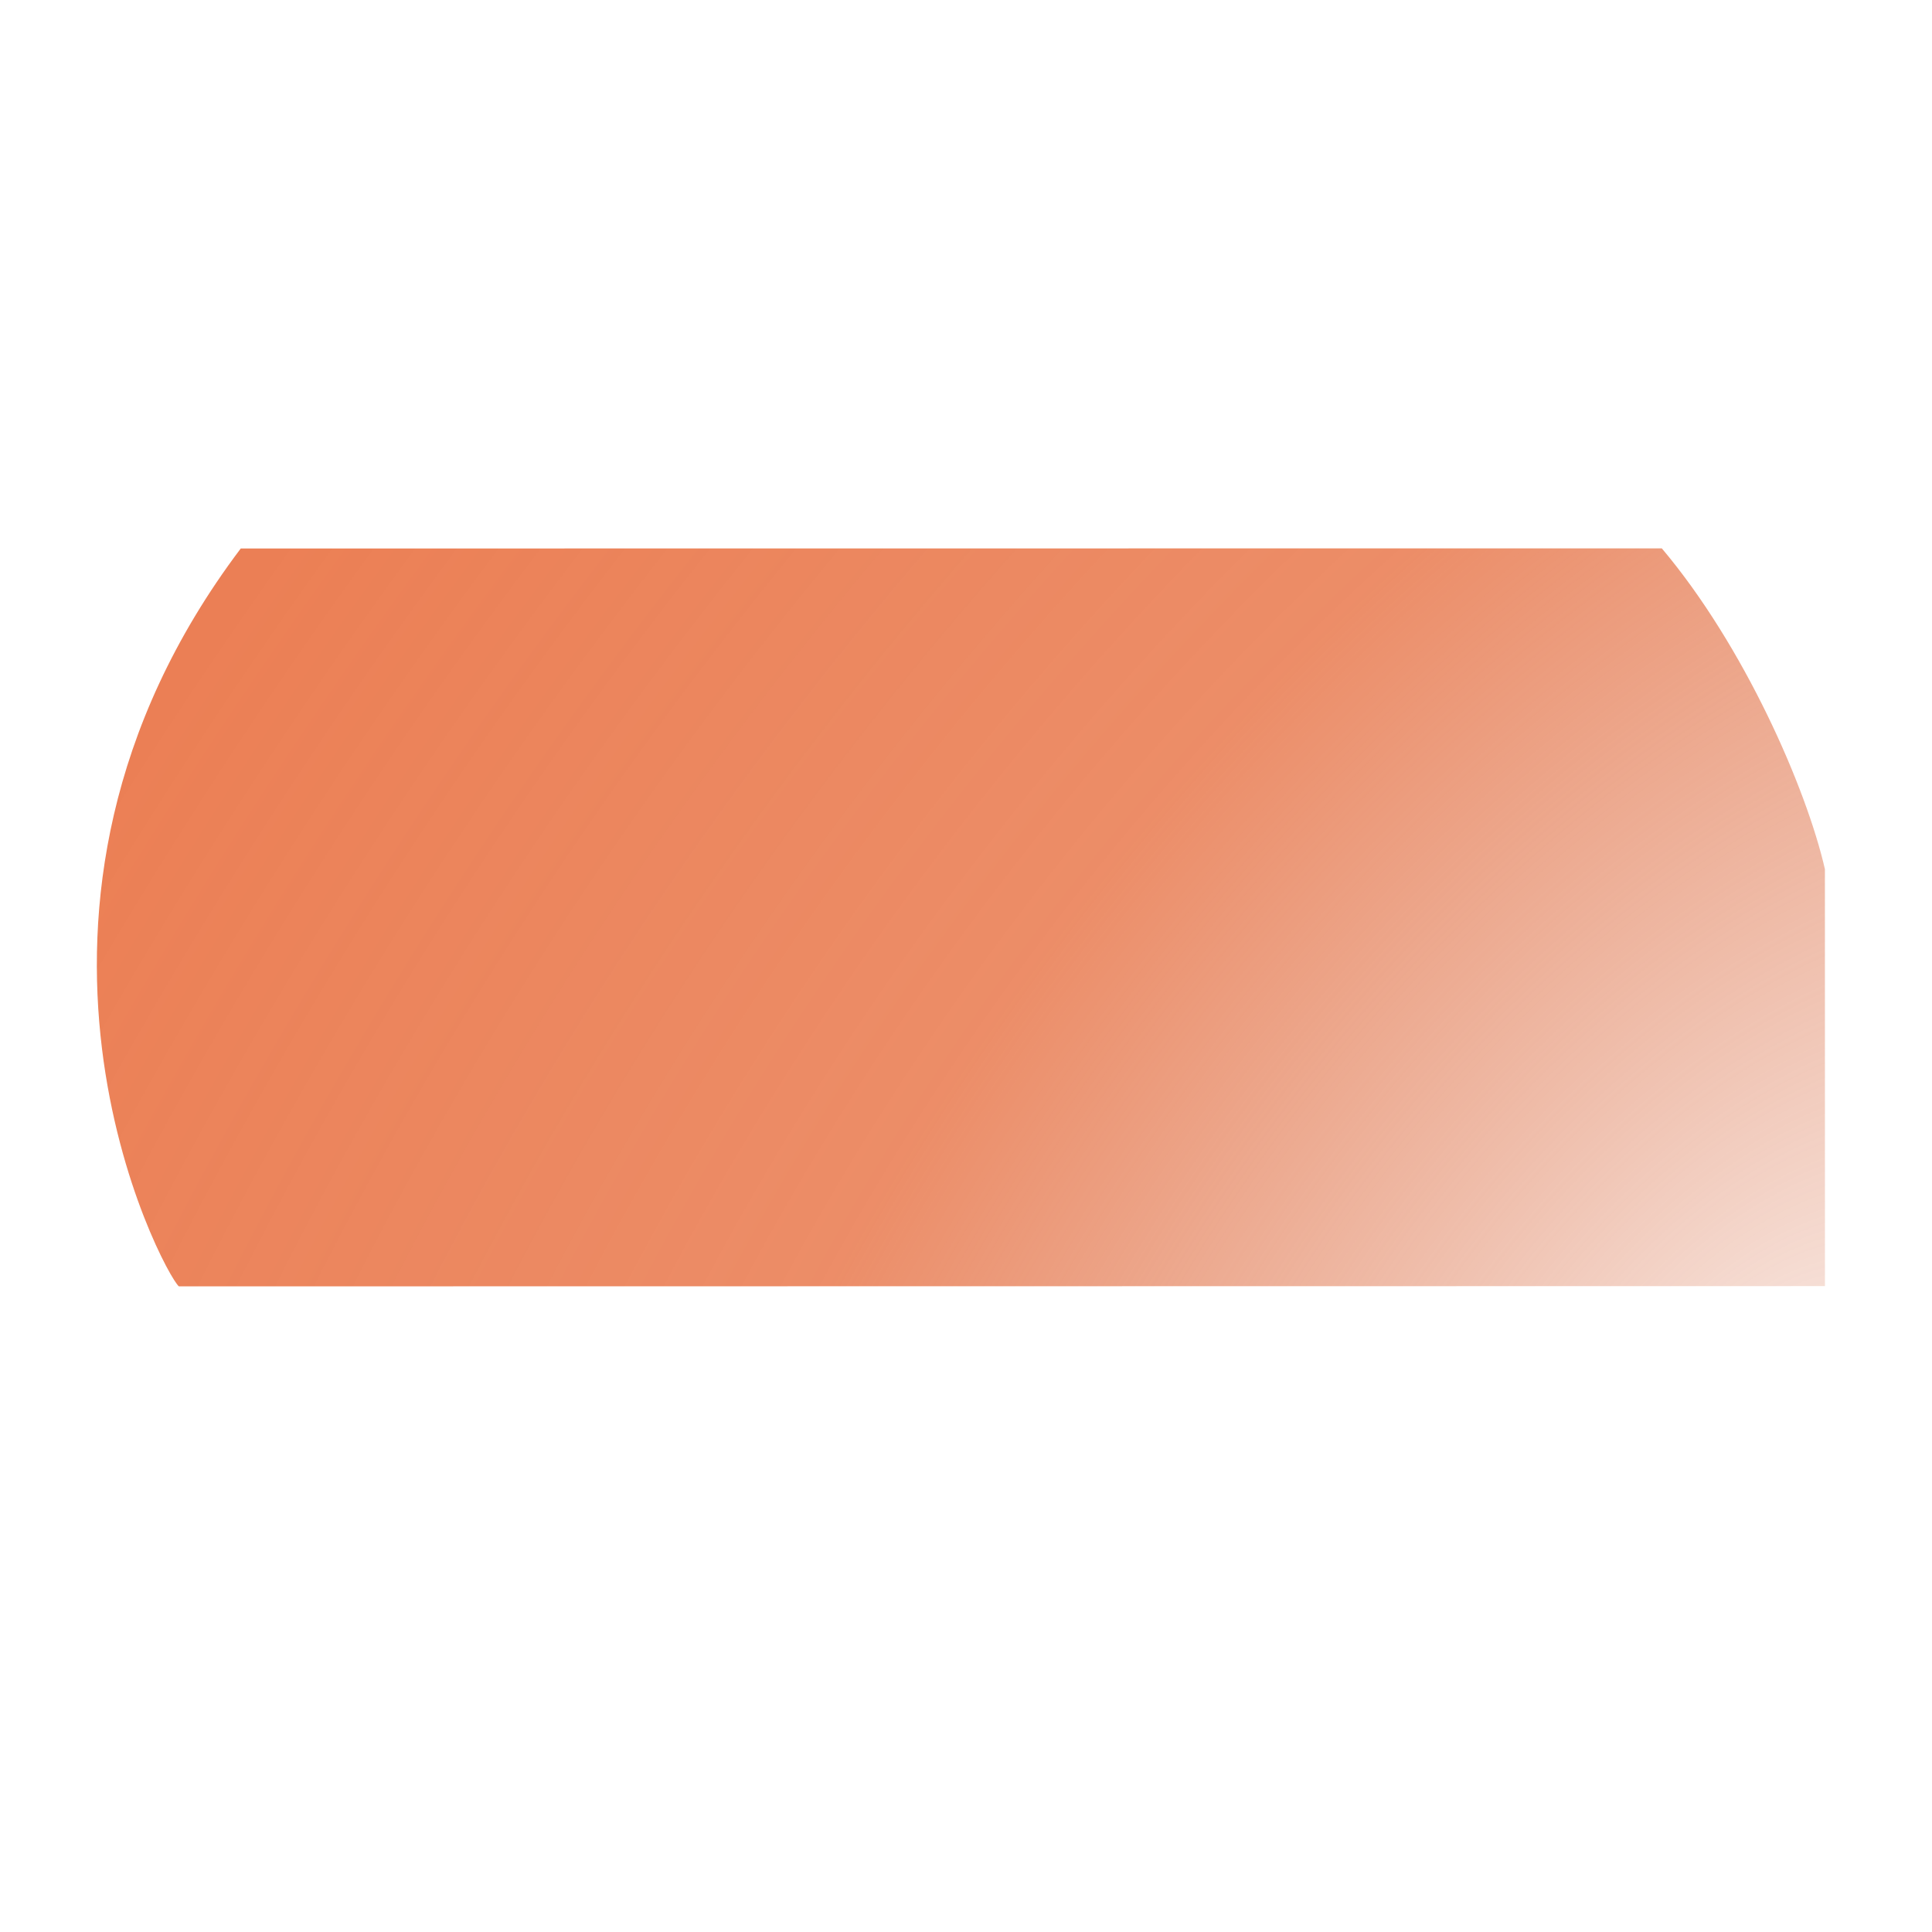
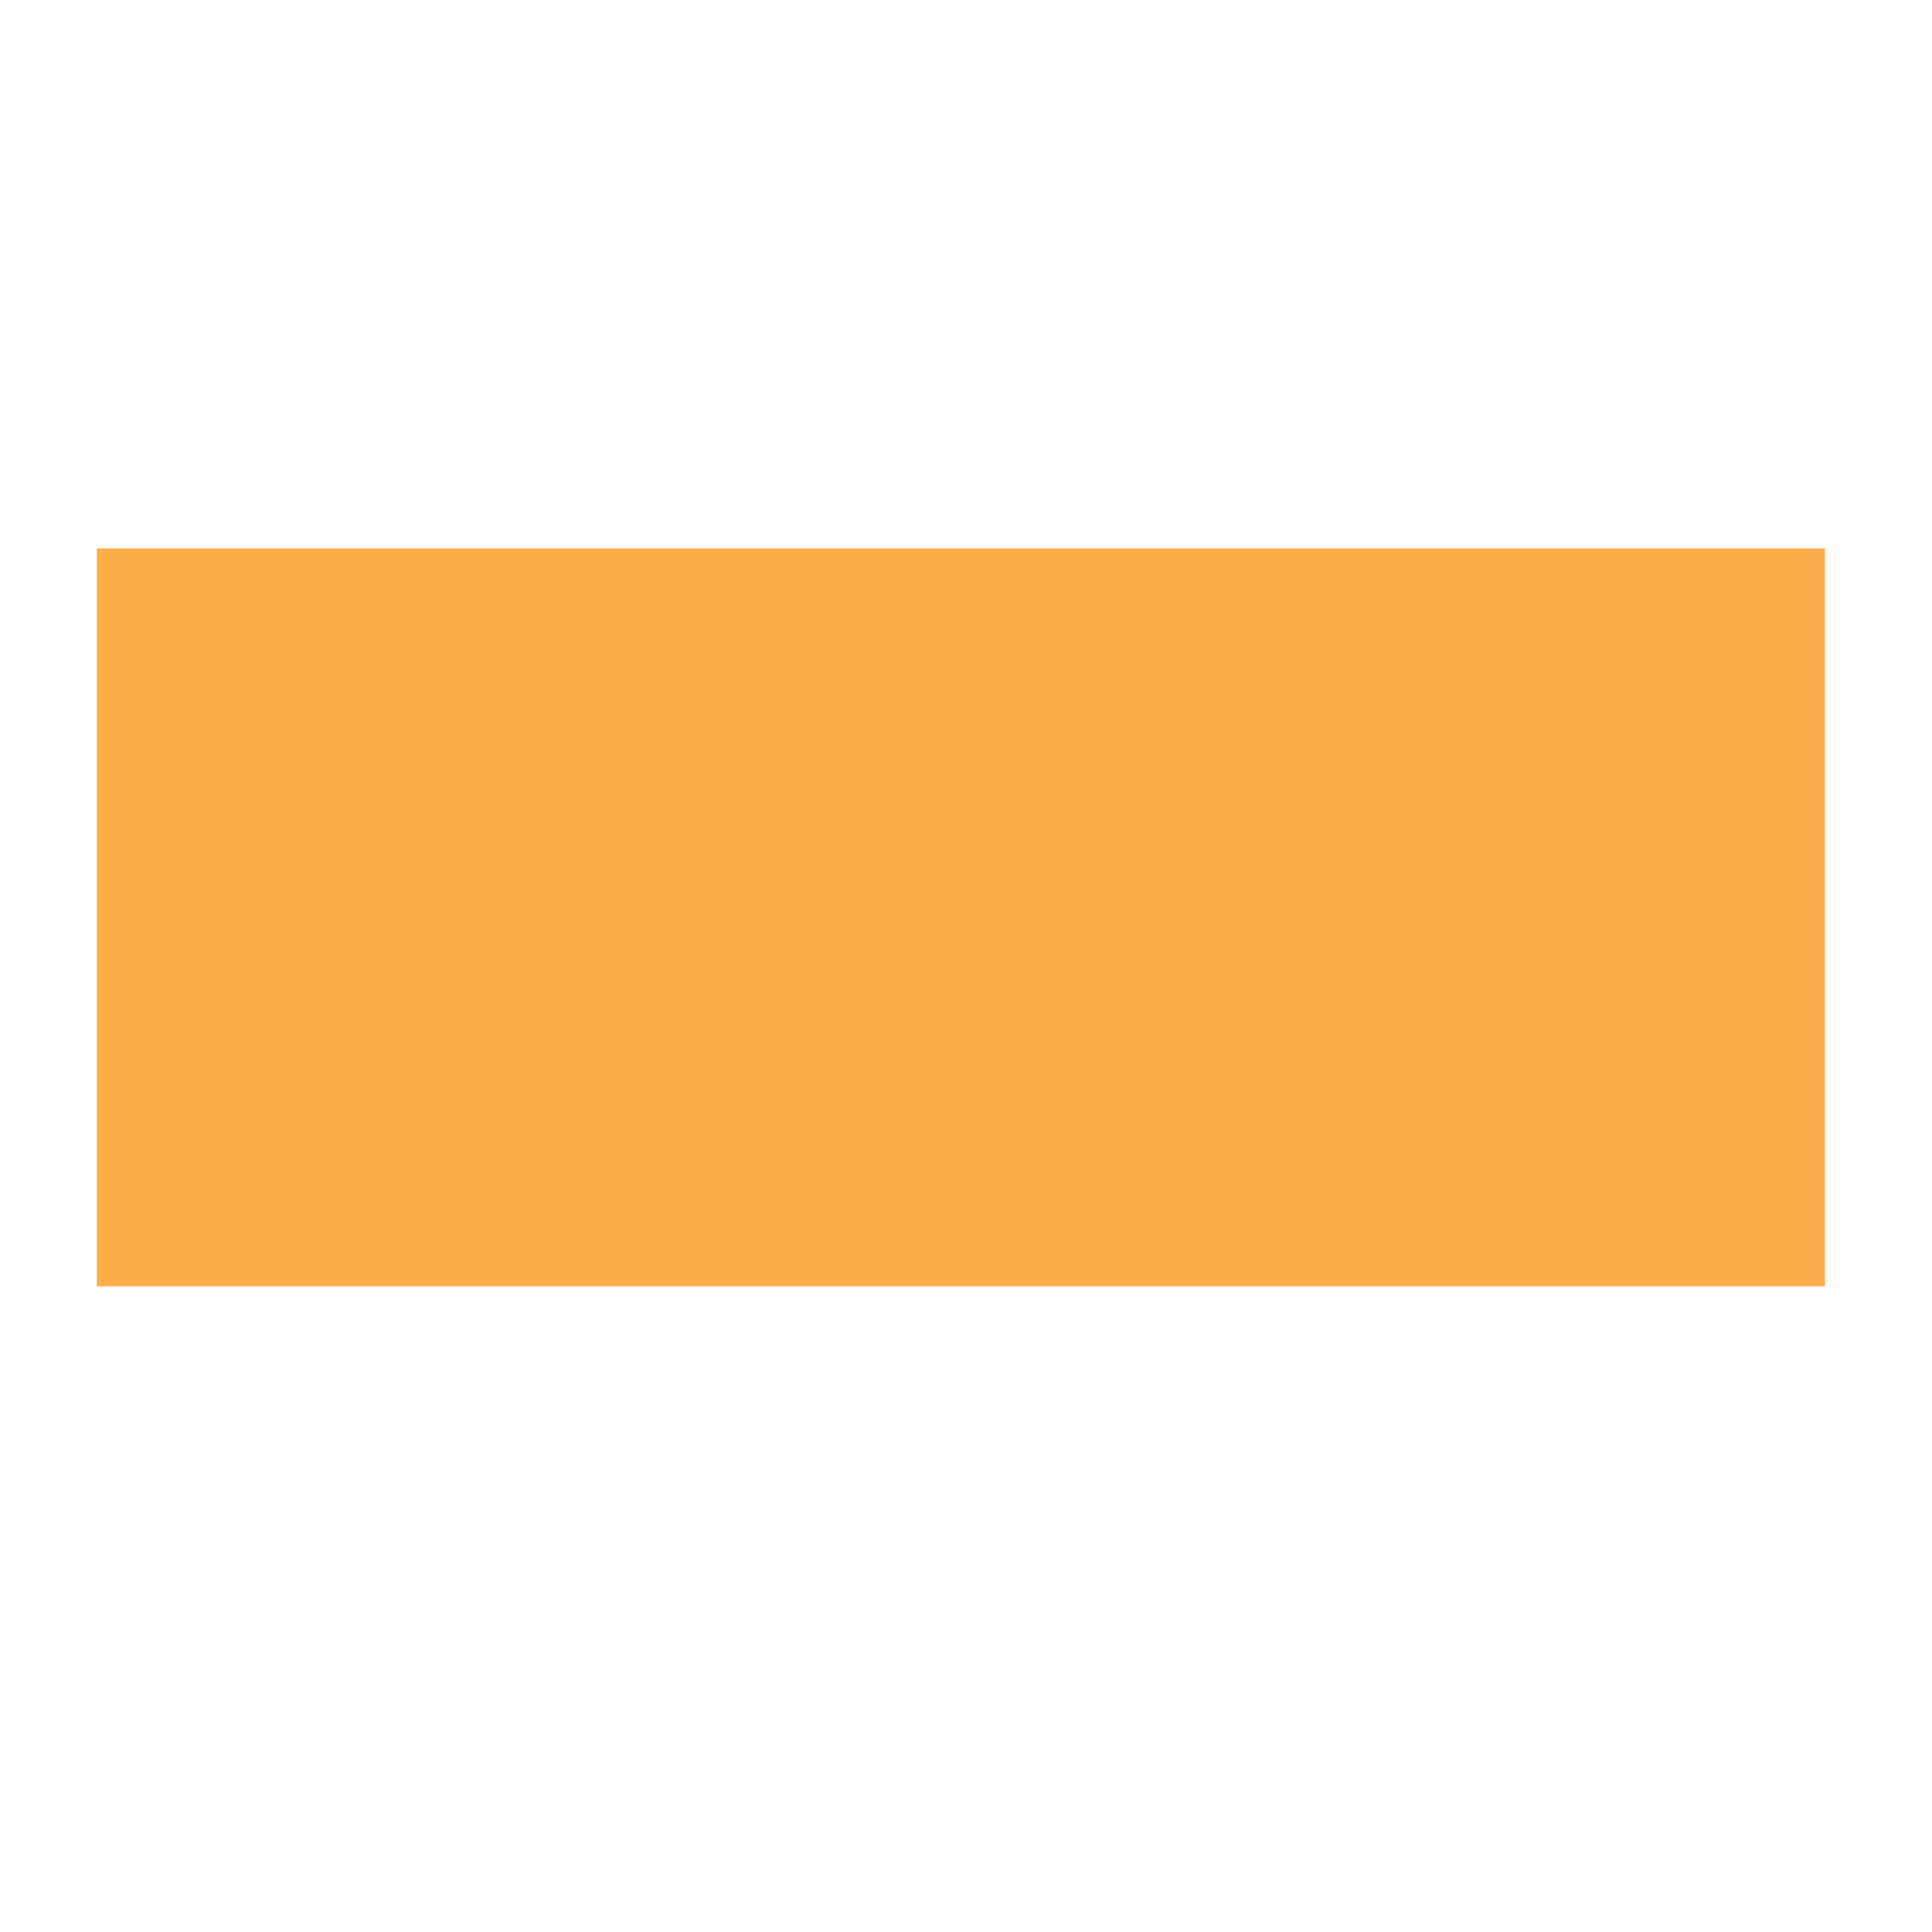
- <svg xmlns="http://www.w3.org/2000/svg" xmlns:ns1="https://boxy-svg.com" viewBox="0 0 500 500" preserveAspectRatio="none">
-   <defs>
+ <svg xmlns="http://www.w3.org/2000/svg" viewBox="0 0 500 500" preserveAspectRatio="none" version="1.1" id="svg3">
+   <defs id="defs3">
    <radialGradient gradientUnits="userSpaceOnUse" cx="-27.753" cy="1059.845" r="223.361" id="gradient-0" gradientTransform="matrix(-1.604436, -1.223866, 2.164992, -2.838232, -1882.126, 3354.37)" spreadMethod="pad">
-       <stop offset="0" style="stop-color: rgb(202, 73, 25); stop-opacity: 0.1;" />
-       <stop offset="0.51" style="stop-opacity: 0.75; stop-color: rgb(230, 103, 53);" />
-       <stop offset="1" style="stop-opacity: 0.85; stop-color: rgb(232, 105, 55);" />
+       <stop offset="0" style="stop-color: rgb(7, 42, 176); stop-opacity: 0.1;" id="stop1" />
+       <stop offset="0.51" style="stop-opacity: 0.75; stop-color: rgb(35, 80, 204);" id="stop2" />
+       <stop offset="1" style="stop-opacity: 0.85; stop-color: rgb(37, 82, 206);" id="stop3" />
    </radialGradient>
  </defs>
-   <path style="stroke: rgba(0, 0, 0, 0); fill: url(#gradient-0);" d="M 62.307 141.948 C -8.259 235.494 42.411 329.655 46.29 332.911 L 472.295 332.845 L 472.285 224.929 C 467.494 204.003 451.415 167.199 430.074 141.914 L 62.307 141.948 Z" ns1:origin="0.112 0.093" />
+   <rect style="fill:#ff8c00;stroke-width:0.922;opacity:0.7;fill-opacity:1" id="rect3" width="447.231" height="190.997" x="25.064" y="141.914" />
</svg>
